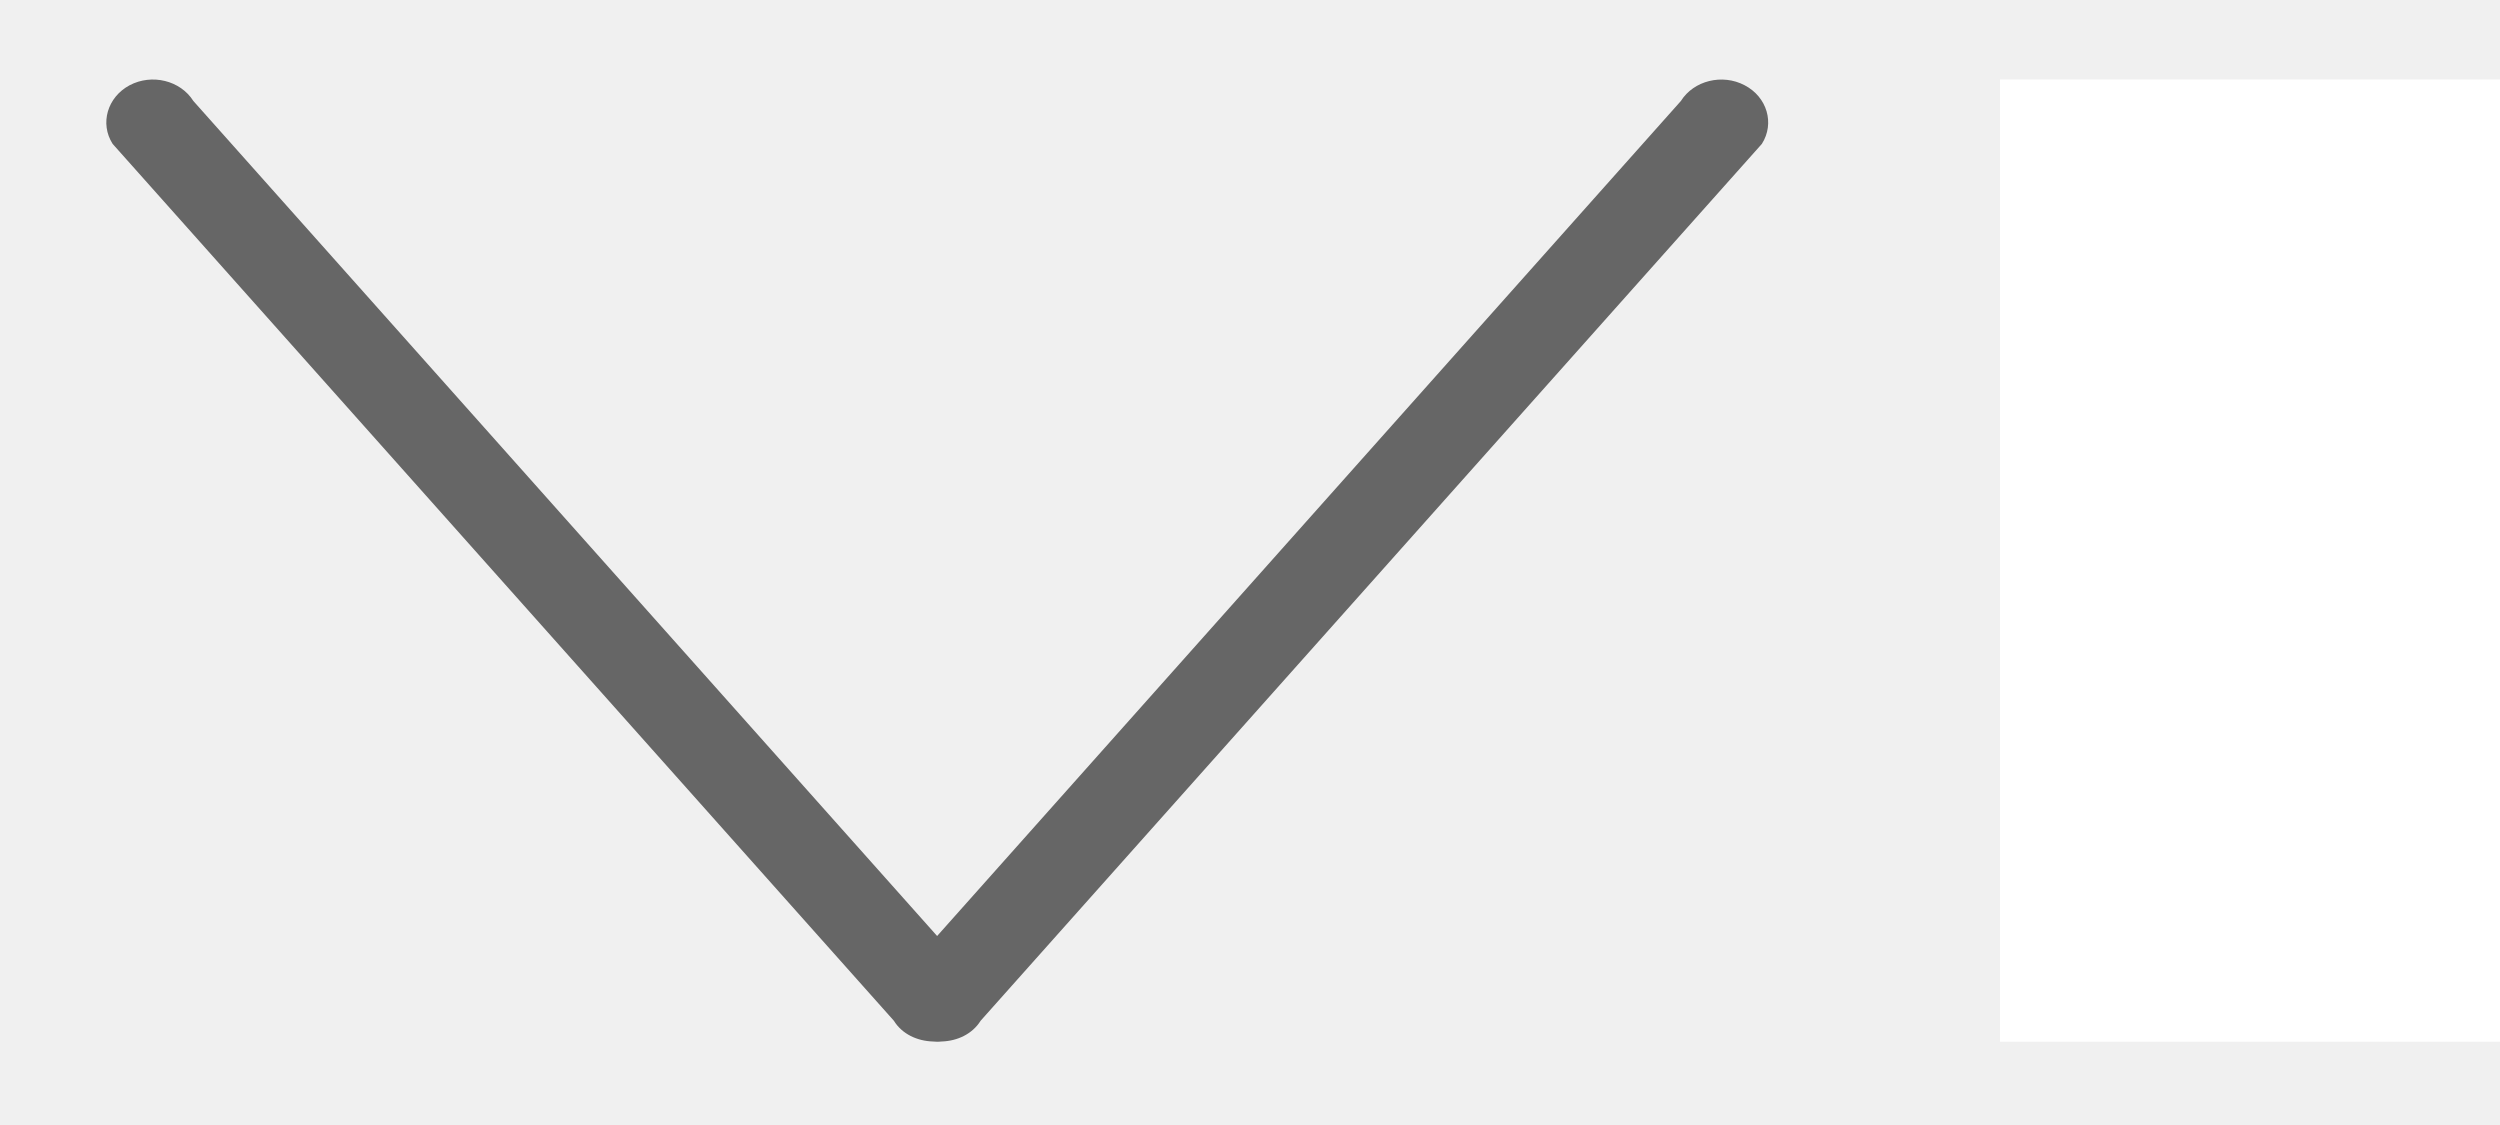
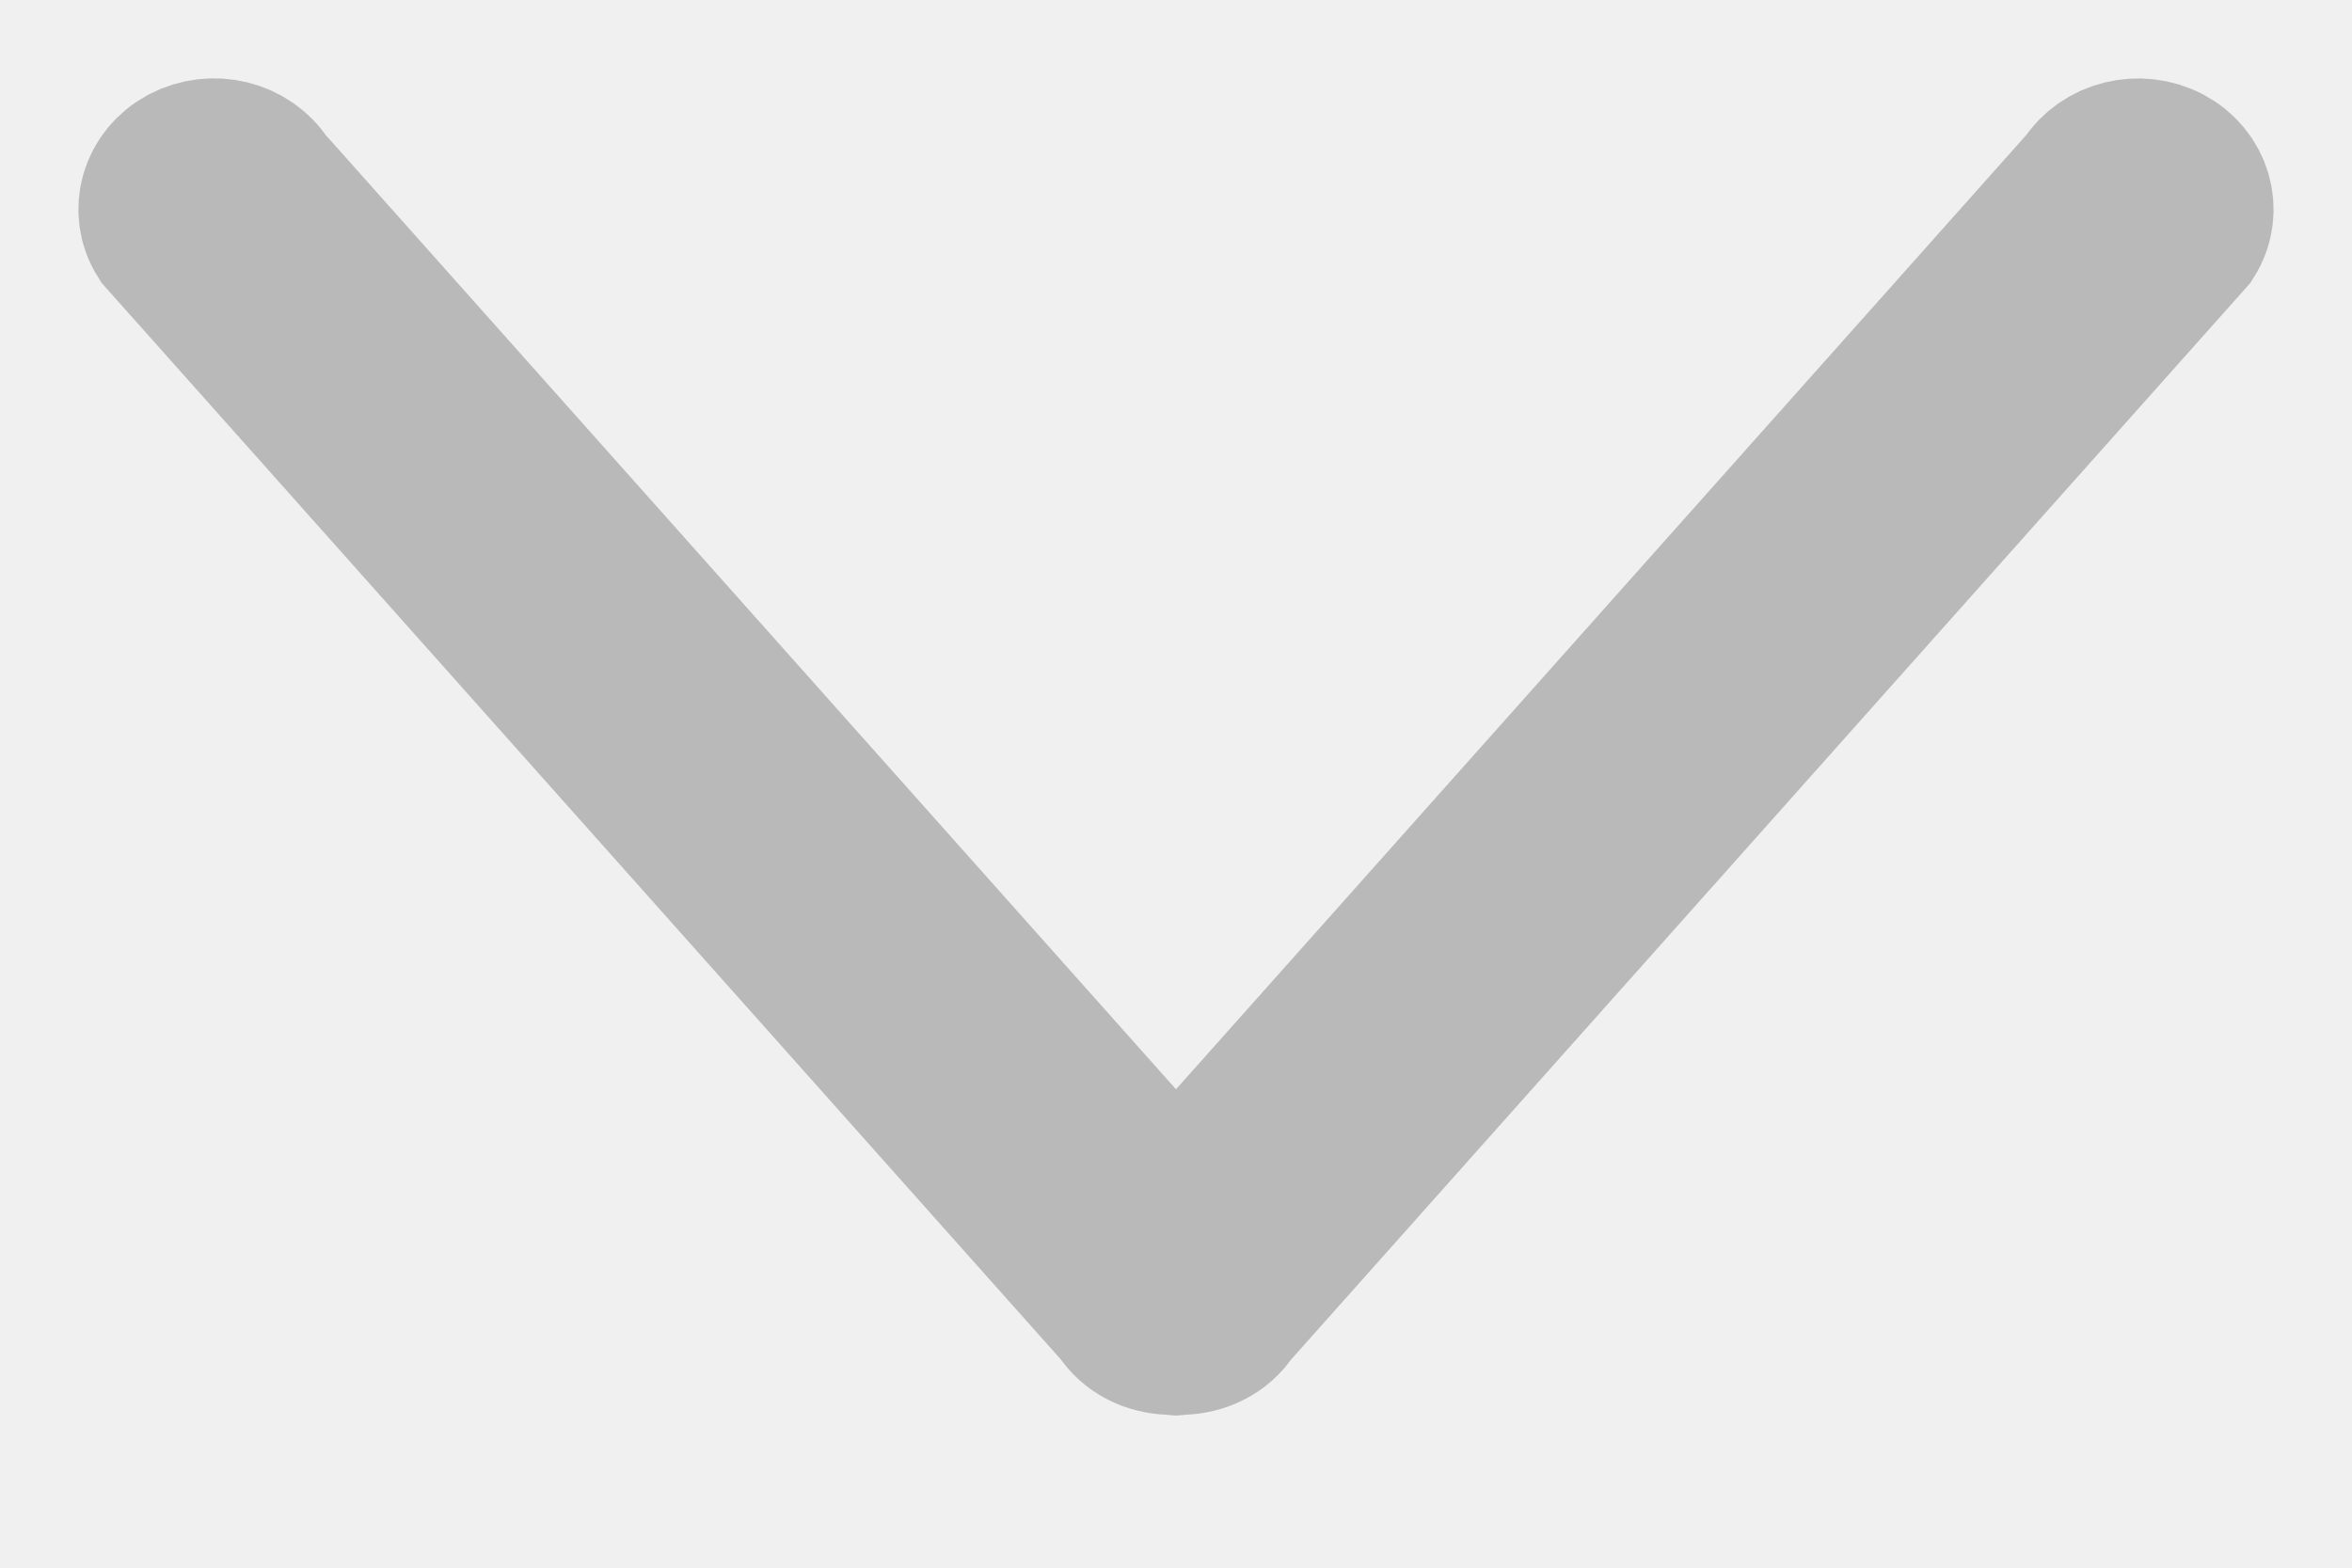
- <svg xmlns="http://www.w3.org/2000/svg" width="20px" height="9px" viewBox="0 0 20 9" version="1.1">
+ <svg xmlns="http://www.w3.org/2000/svg" width="15px" height="10px" viewBox="0 0 15 10" version="1.1">
  <defs />
-   <g id="Page-1" stroke="none" stroke-width="1" fill="none" fill-rule="evenodd">
-     <g id="bg-arrow" transform="translate(-1, -1)">
-       <path d="M15.095,2.151 L8.845,9.166 C8.778,9.273 8.658,9.328 8.533,9.332 C8.522,9.334 8.51,9.333 8.498,9.334 C8.485,9.333 8.475,9.333 8.463,9.332 C8.338,9.328 8.217,9.273 8.151,9.166 L1.901,2.151 C1.797,1.988 1.859,1.777 2.037,1.682 C2.215,1.588 2.443,1.643 2.547,1.808 L8.497,8.488 L14.447,1.808 C14.55,1.644 14.779,1.588 14.957,1.682 C15.137,1.776 15.199,1.987 15.095,2.151 Z" id="Shape" fill="#666666" />
-       <rect id="Rectangle" x="0" y="0" width="21" height="11.333" />
-       <rect id="Rectangle" fill="#FFFFFF" x="17" y="1.636" width="4" height="7.698" />
+   <g id="Pax" stroke="none" stroke-width="1" fill="none" fill-rule="evenodd" opacity="0.619">
+     <g id="passangers-1_color_detail_path_1" transform="translate(-125, -691)" stroke="#979797" fill="#999999">
+       <g id="Content" transform="translate(23, 229)">
+         <g id="Main" transform="translate(0, 63)">
+           <g id="passanger-1">
+             <g id="Group-13" transform="translate(39, 193)">
+               <g id="email-copy-4" transform="translate(0, 156)">
+                 <path d="M76.951,51.503 L70.839,58.364 C70.773,58.468 70.656,58.522 70.534,58.525 C70.523,58.527 70.512,58.527 70.5,58.528 C70.488,58.527 70.478,58.527 70.466,58.525 C70.344,58.522 70.226,58.468 70.161,58.364 L64.049,51.503 C63.948,51.343 64.008,51.137 64.182,51.045 C64.357,50.952 64.58,51.007 64.681,51.168 L70.5,57.7 L76.319,51.168 C76.42,51.008 76.644,50.953 76.818,51.045 C76.991,51.137 77.052,51.343 76.951,51.503 L76.951,51.503 Z" id="Shape" />
+               </g>
+             </g>
+           </g>
+         </g>
+       </g>
    </g>
  </g>
</svg>
